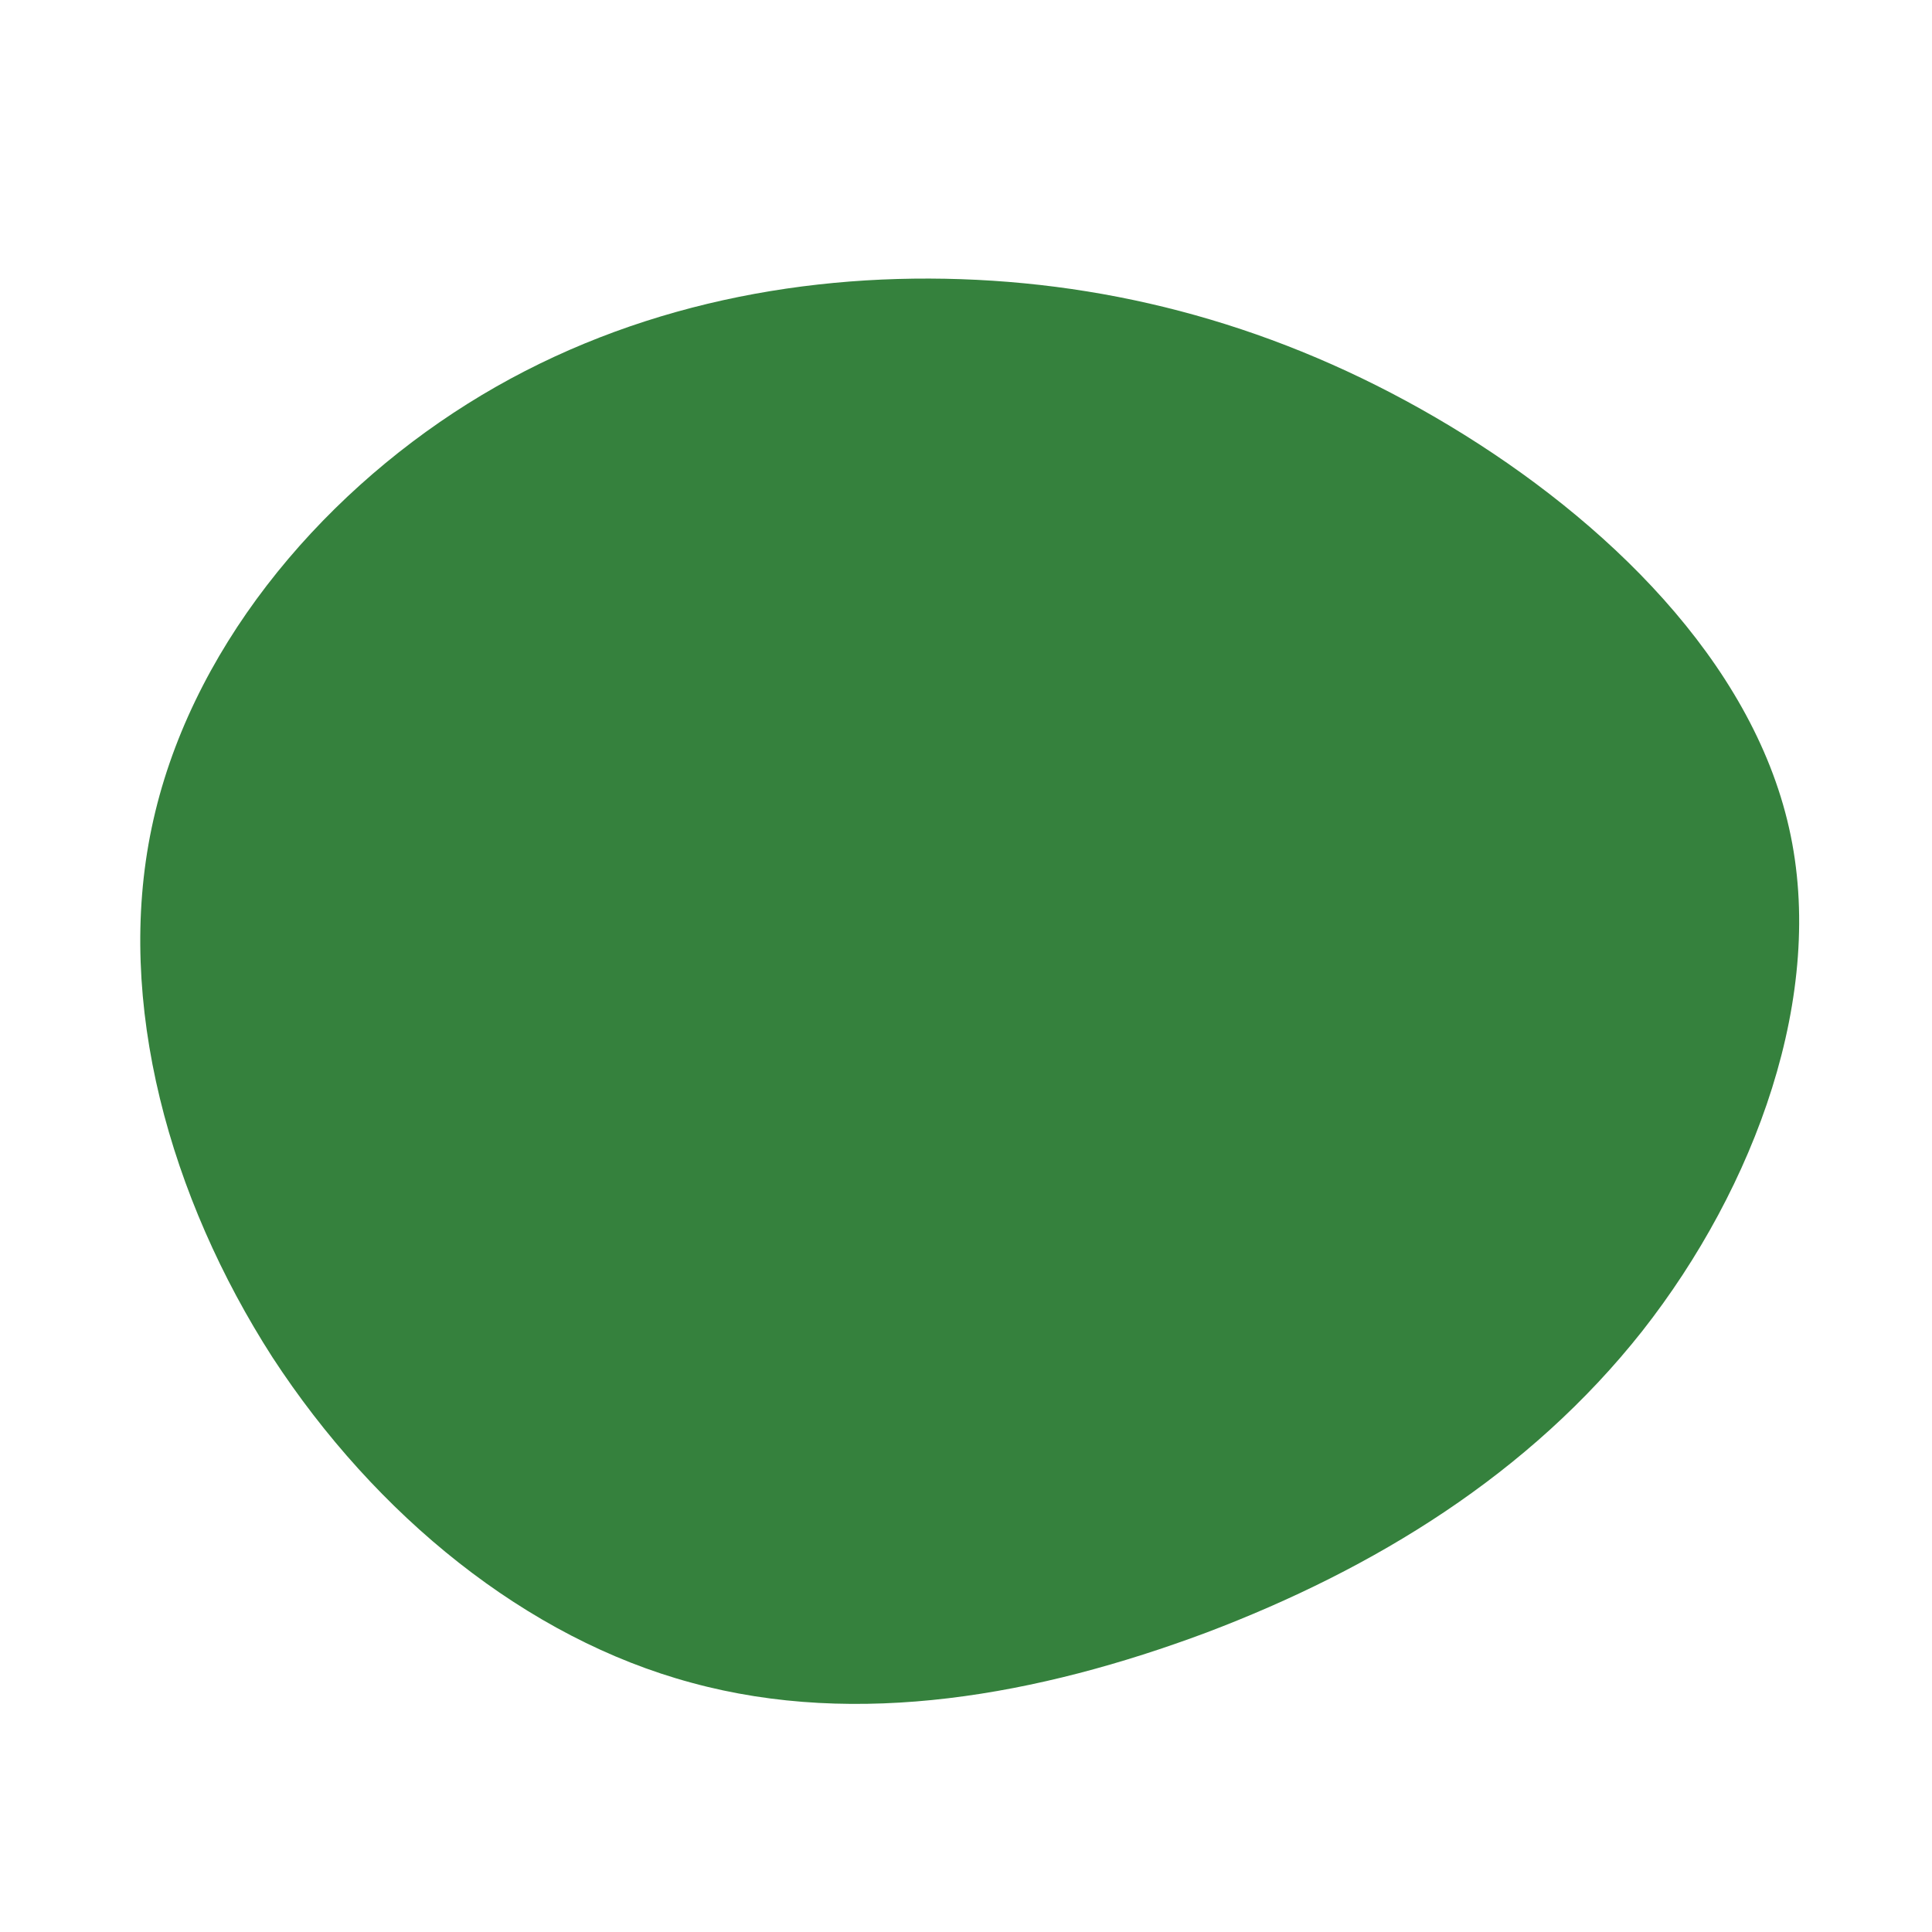
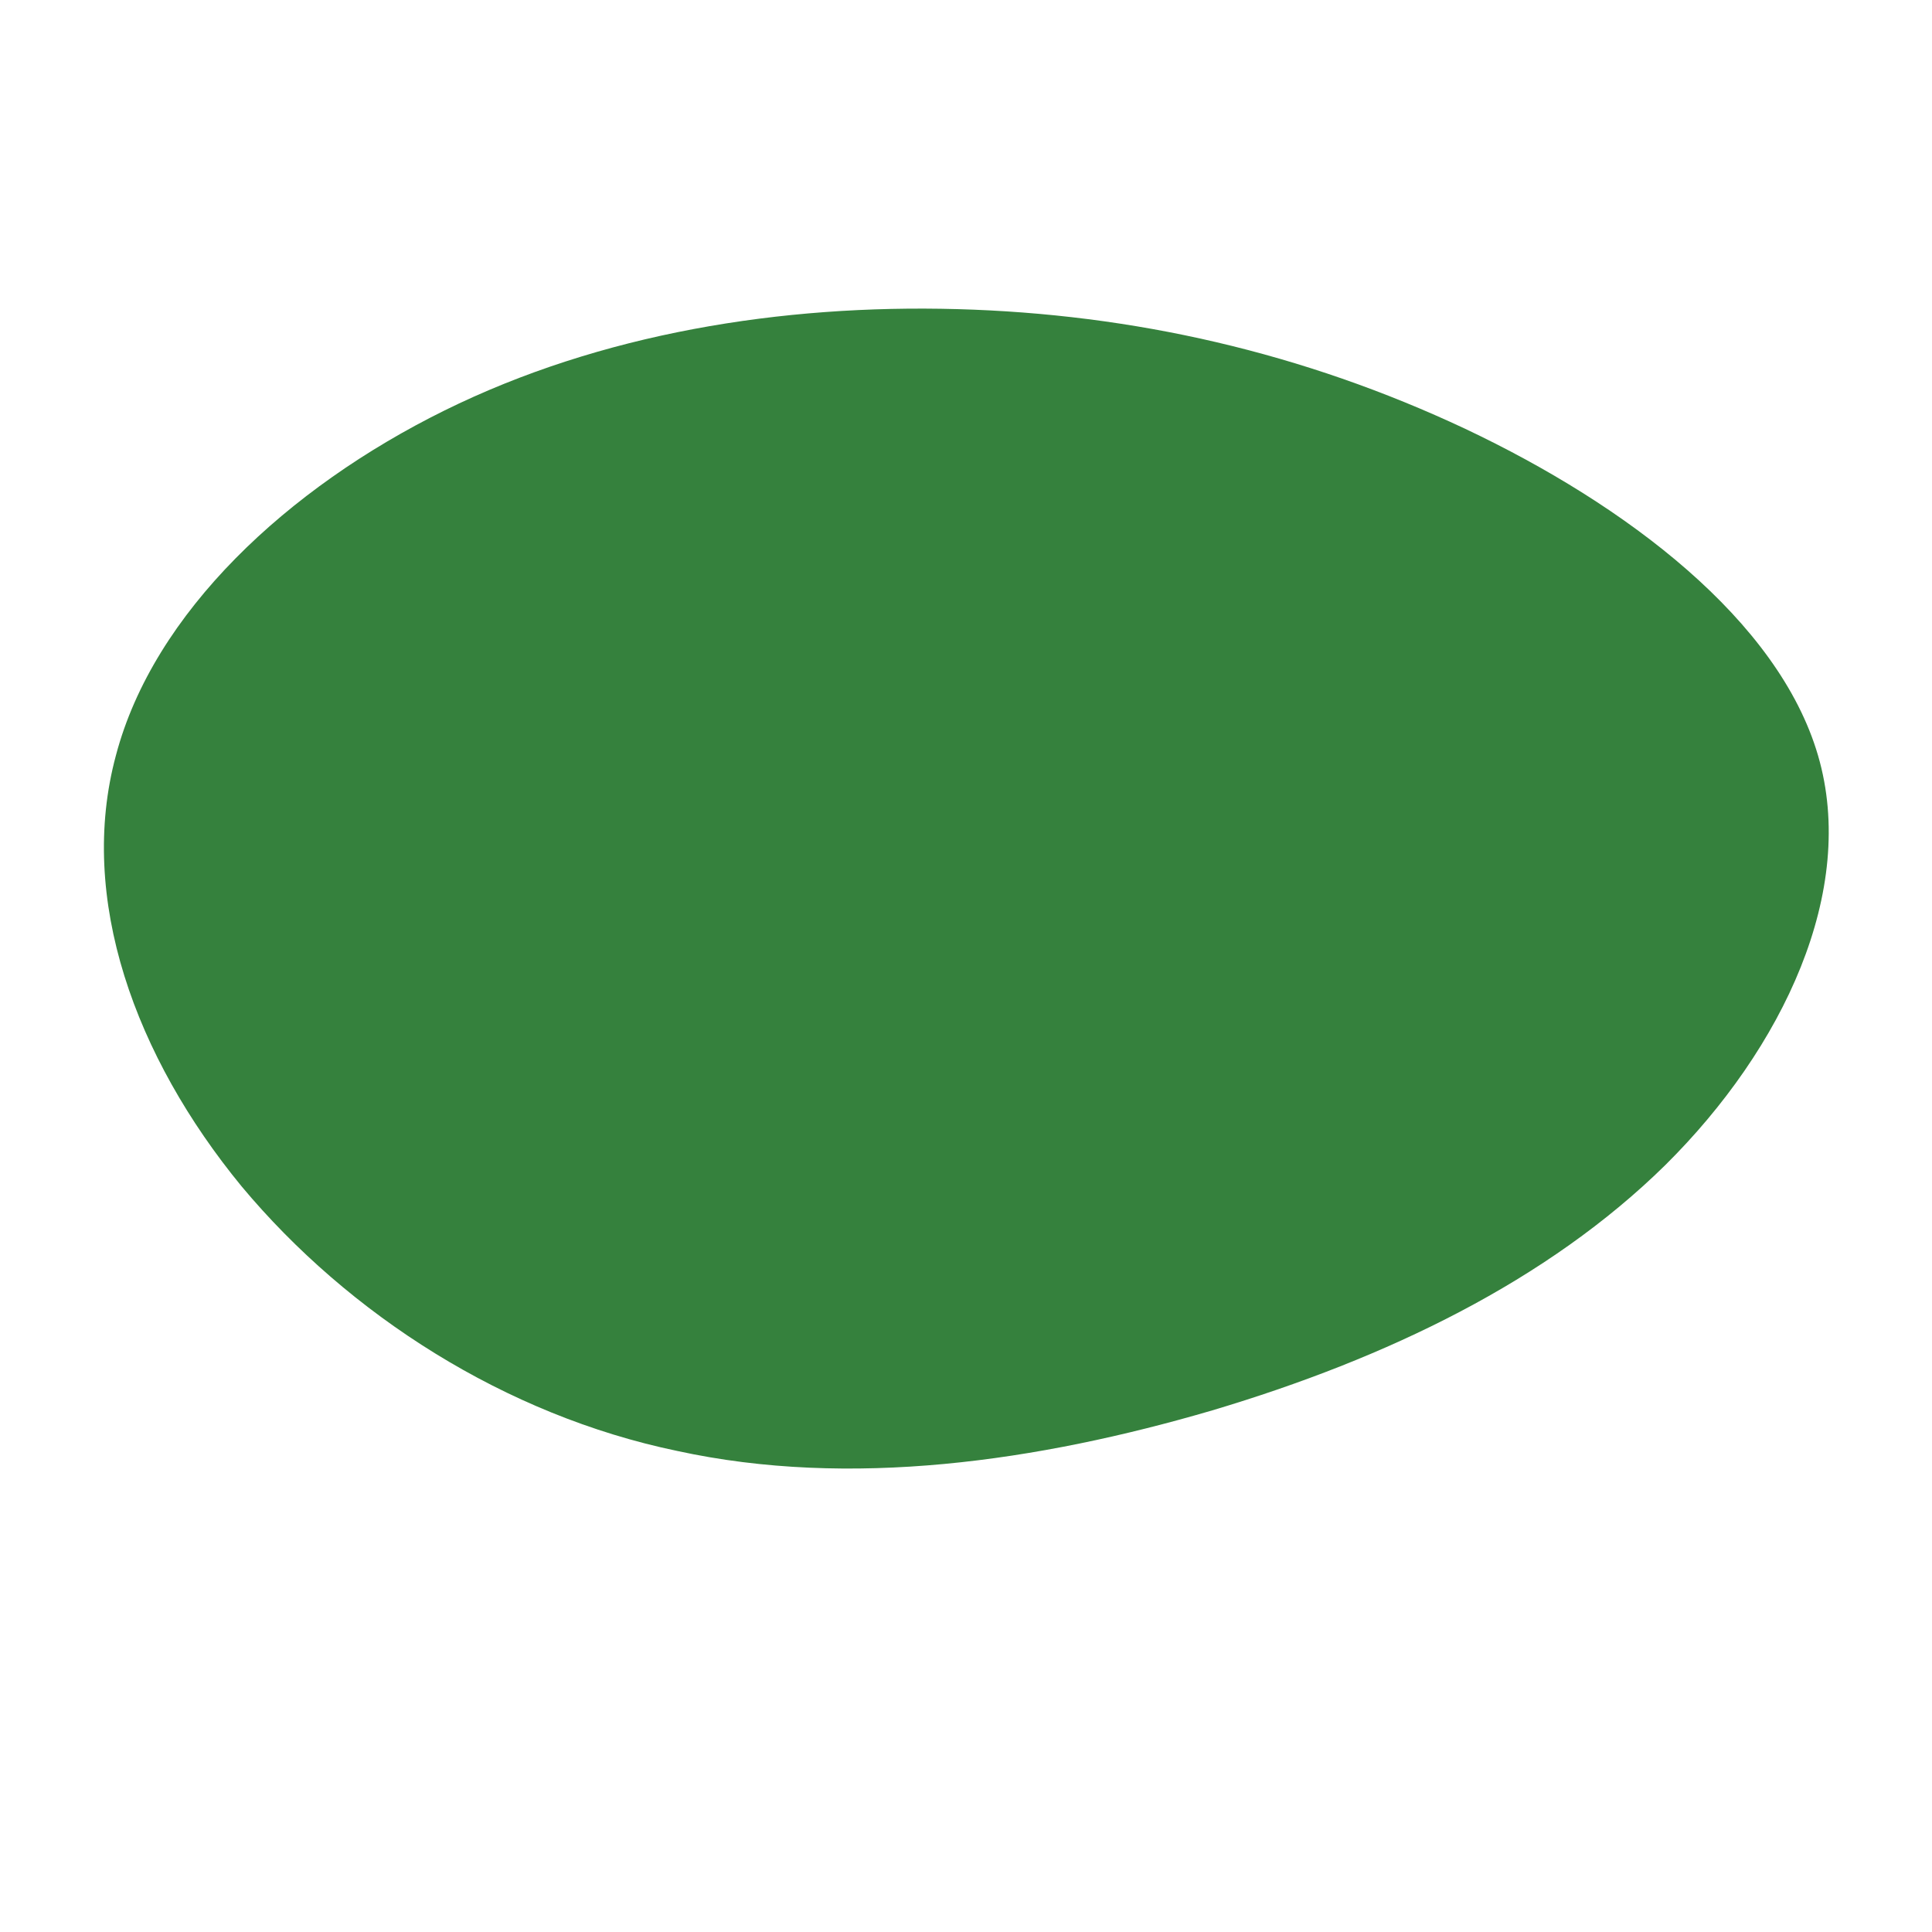
- <svg xmlns="http://www.w3.org/2000/svg" viewBox="0 0 200 200">
-   <path fill="#35813D" d="M50.1,-55.9C66.2,-46.2,81.3,-31.6,85.2,-14.3C89.1,2.9,81.7,22.9,70,37.8C58.3,52.6,42.3,62.4,24.9,69C7.5,75.5,-11.2,78.9,-28.4,74.2C-45.5,69.6,-61.1,56.9,-71.8,40.5C-82.4,24,-88.1,3.8,-84.3,-14.3C-80.5,-32.5,-67.2,-48.4,-51.6,-58.2C-36,-68,-18,-71.7,-0.5,-71.1C17,-70.5,34,-65.6,50.1,-55.9Z" transform="translate(100 100)" />
+ <svg xmlns="http://www.w3.org/2000/svg" version="1.1" id="Calque_1" x="0px" y="0px" viewBox="0 0 200 200" style="enable-background:new 0 0 200 200;" xml:space="preserve">
+   <style type="text/css">
+ 	.st0{fill:#35813D;}
+ </style>
+   <path class="st0" d="M151.7,44.4c16.7,7.9,32.4,19.8,36.5,33.8c4.1,14-3.6,30.3-15.8,42.4c-12.2,12-28.8,20-46.9,25.4  c-18.1,5.3-37.5,8.1-55.4,4.2c-17.8-3.7-34-14.1-45.1-27.4C14,109.4,8,93,12,78.2c3.9-14.8,17.8-27.7,34-35.7s34.9-11,53.1-10.5  C117.3,32.5,134.9,36.5,151.7,44.4z" />
</svg>
